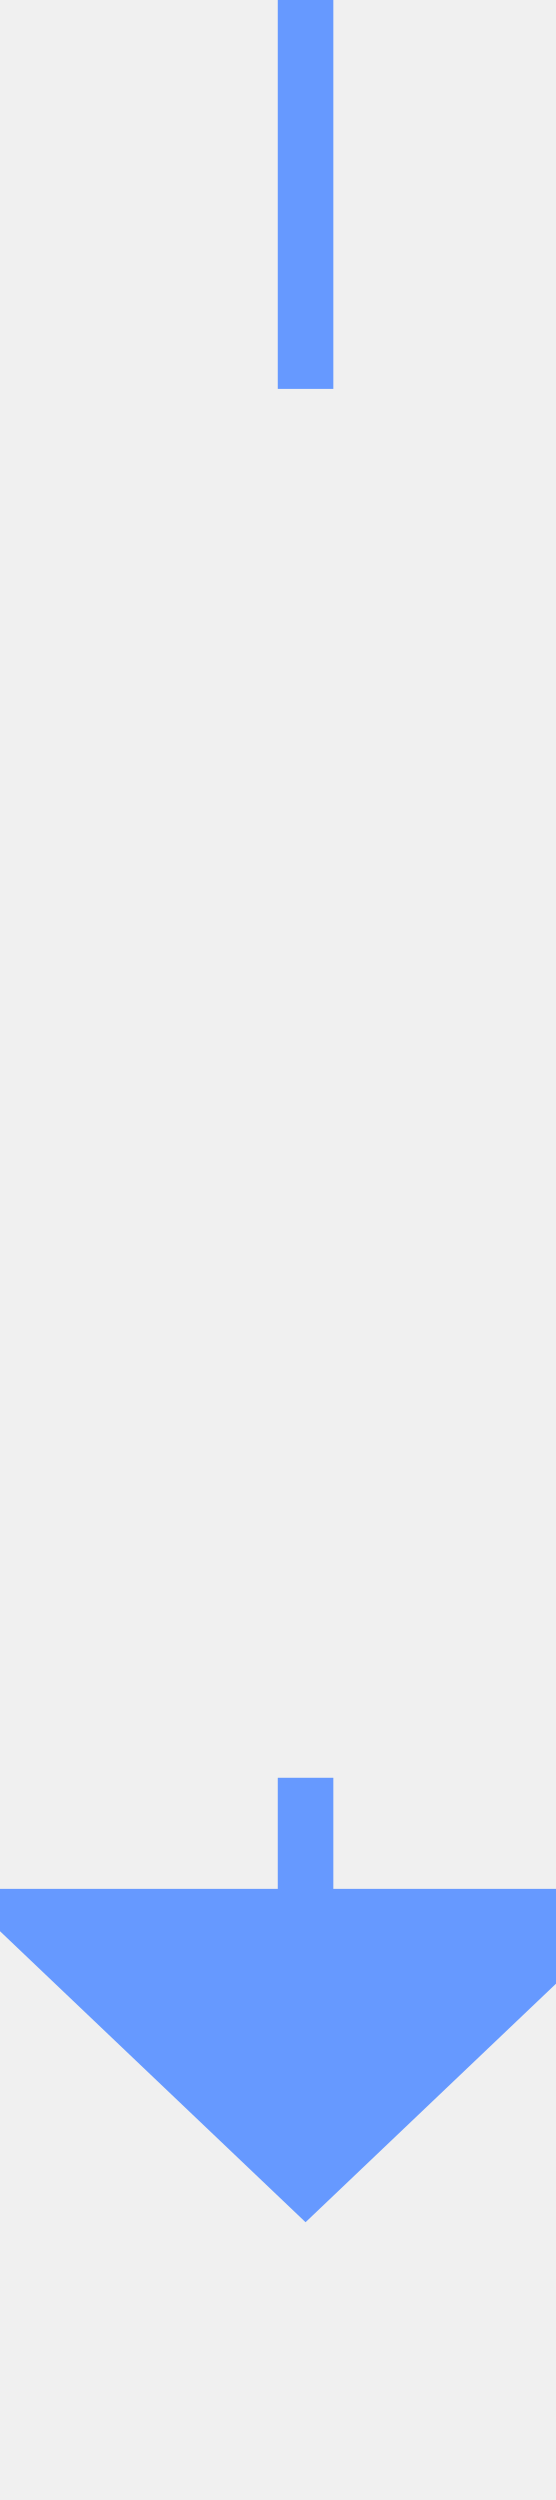
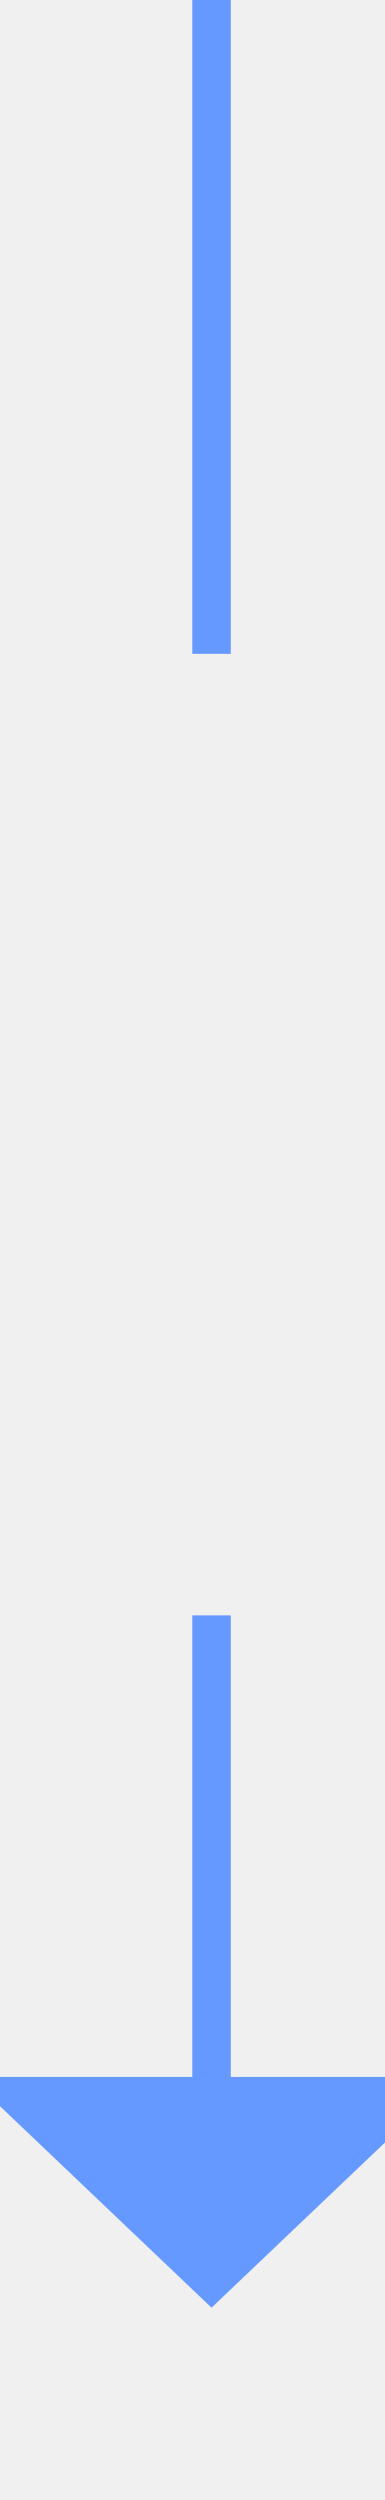
- <svg xmlns="http://www.w3.org/2000/svg" version="1.1" width="10px" height="45px" preserveAspectRatio="xMidYMin meet" viewBox="380 678  8 45">
+ <svg xmlns="http://www.w3.org/2000/svg" version="1.1" width="10px" height="65px" preserveAspectRatio="xMidYMin meet" viewBox="380 449  8 65">
  <defs>
-     <mask fill="white" id="clip70">
-       <path d="M 367.5 685  L 400.5 685  L 400.5 710  L 367.5 710  Z M 367.5 678  L 400.5 678  L 400.5 727  L 367.5 727  Z " fill-rule="evenodd" />
+     <mask fill="white" id="clip40">
+       <path d="M 341.5 466  L 426.5 466  L 426.5 491  L 341.5 491  Z M 341.5 449  L 426.5 449  L 426.5 518  L 341.5 518  Z " fill-rule="evenodd" />
    </mask>
  </defs>
-   <path d="M 384.5 685  L 384.5 678  M 384.5 710  L 384.5 713  " stroke-width="1" stroke="#6699ff" fill="none" />
-   <path d="M 378.2 712  L 384.5 718  L 390.8 712  L 378.2 712  Z " fill-rule="nonzero" fill="#6699ff" stroke="none" mask="url(#clip70)" />
+   <path d="M 384.5 466  L 384.5 449  M 384.5 491  L 384.5 504  " stroke-width="1" stroke="#6699ff" fill="none" />
+   <path d="M 378.2 503  L 384.5 509  L 390.8 503  L 378.2 503  Z " fill-rule="nonzero" fill="#6699ff" stroke="none" mask="url(#clip40)" />
</svg>
